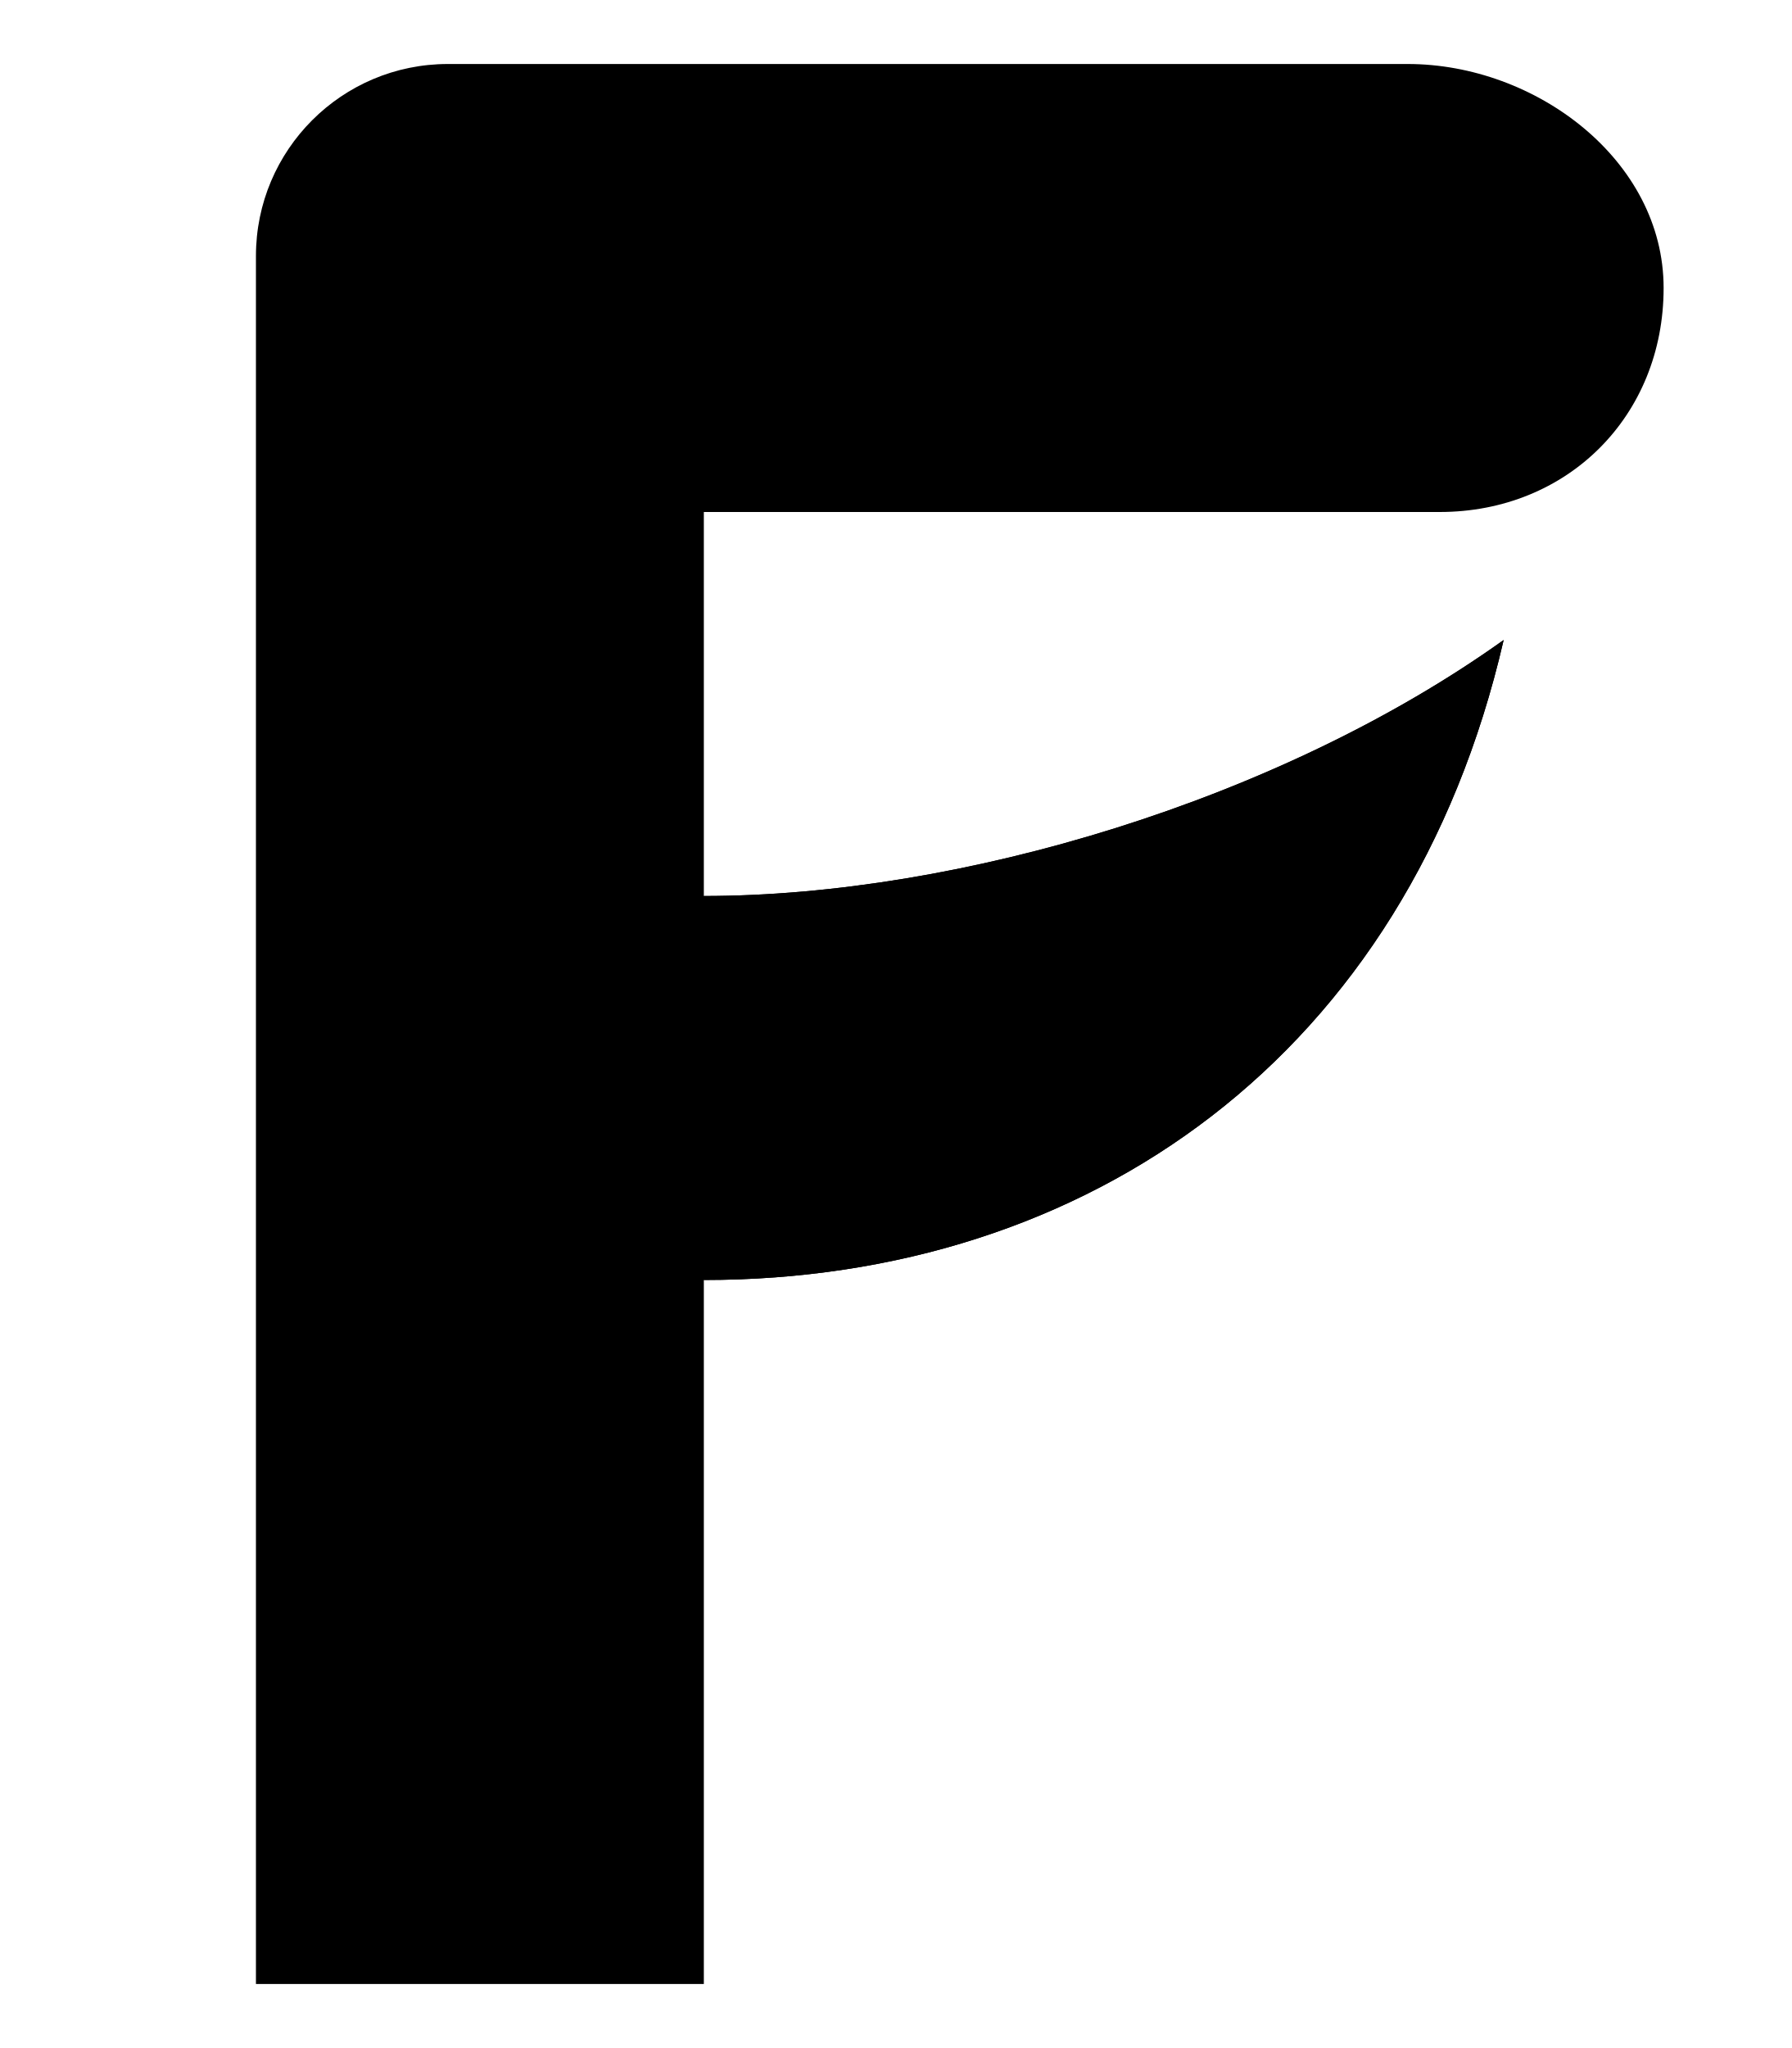
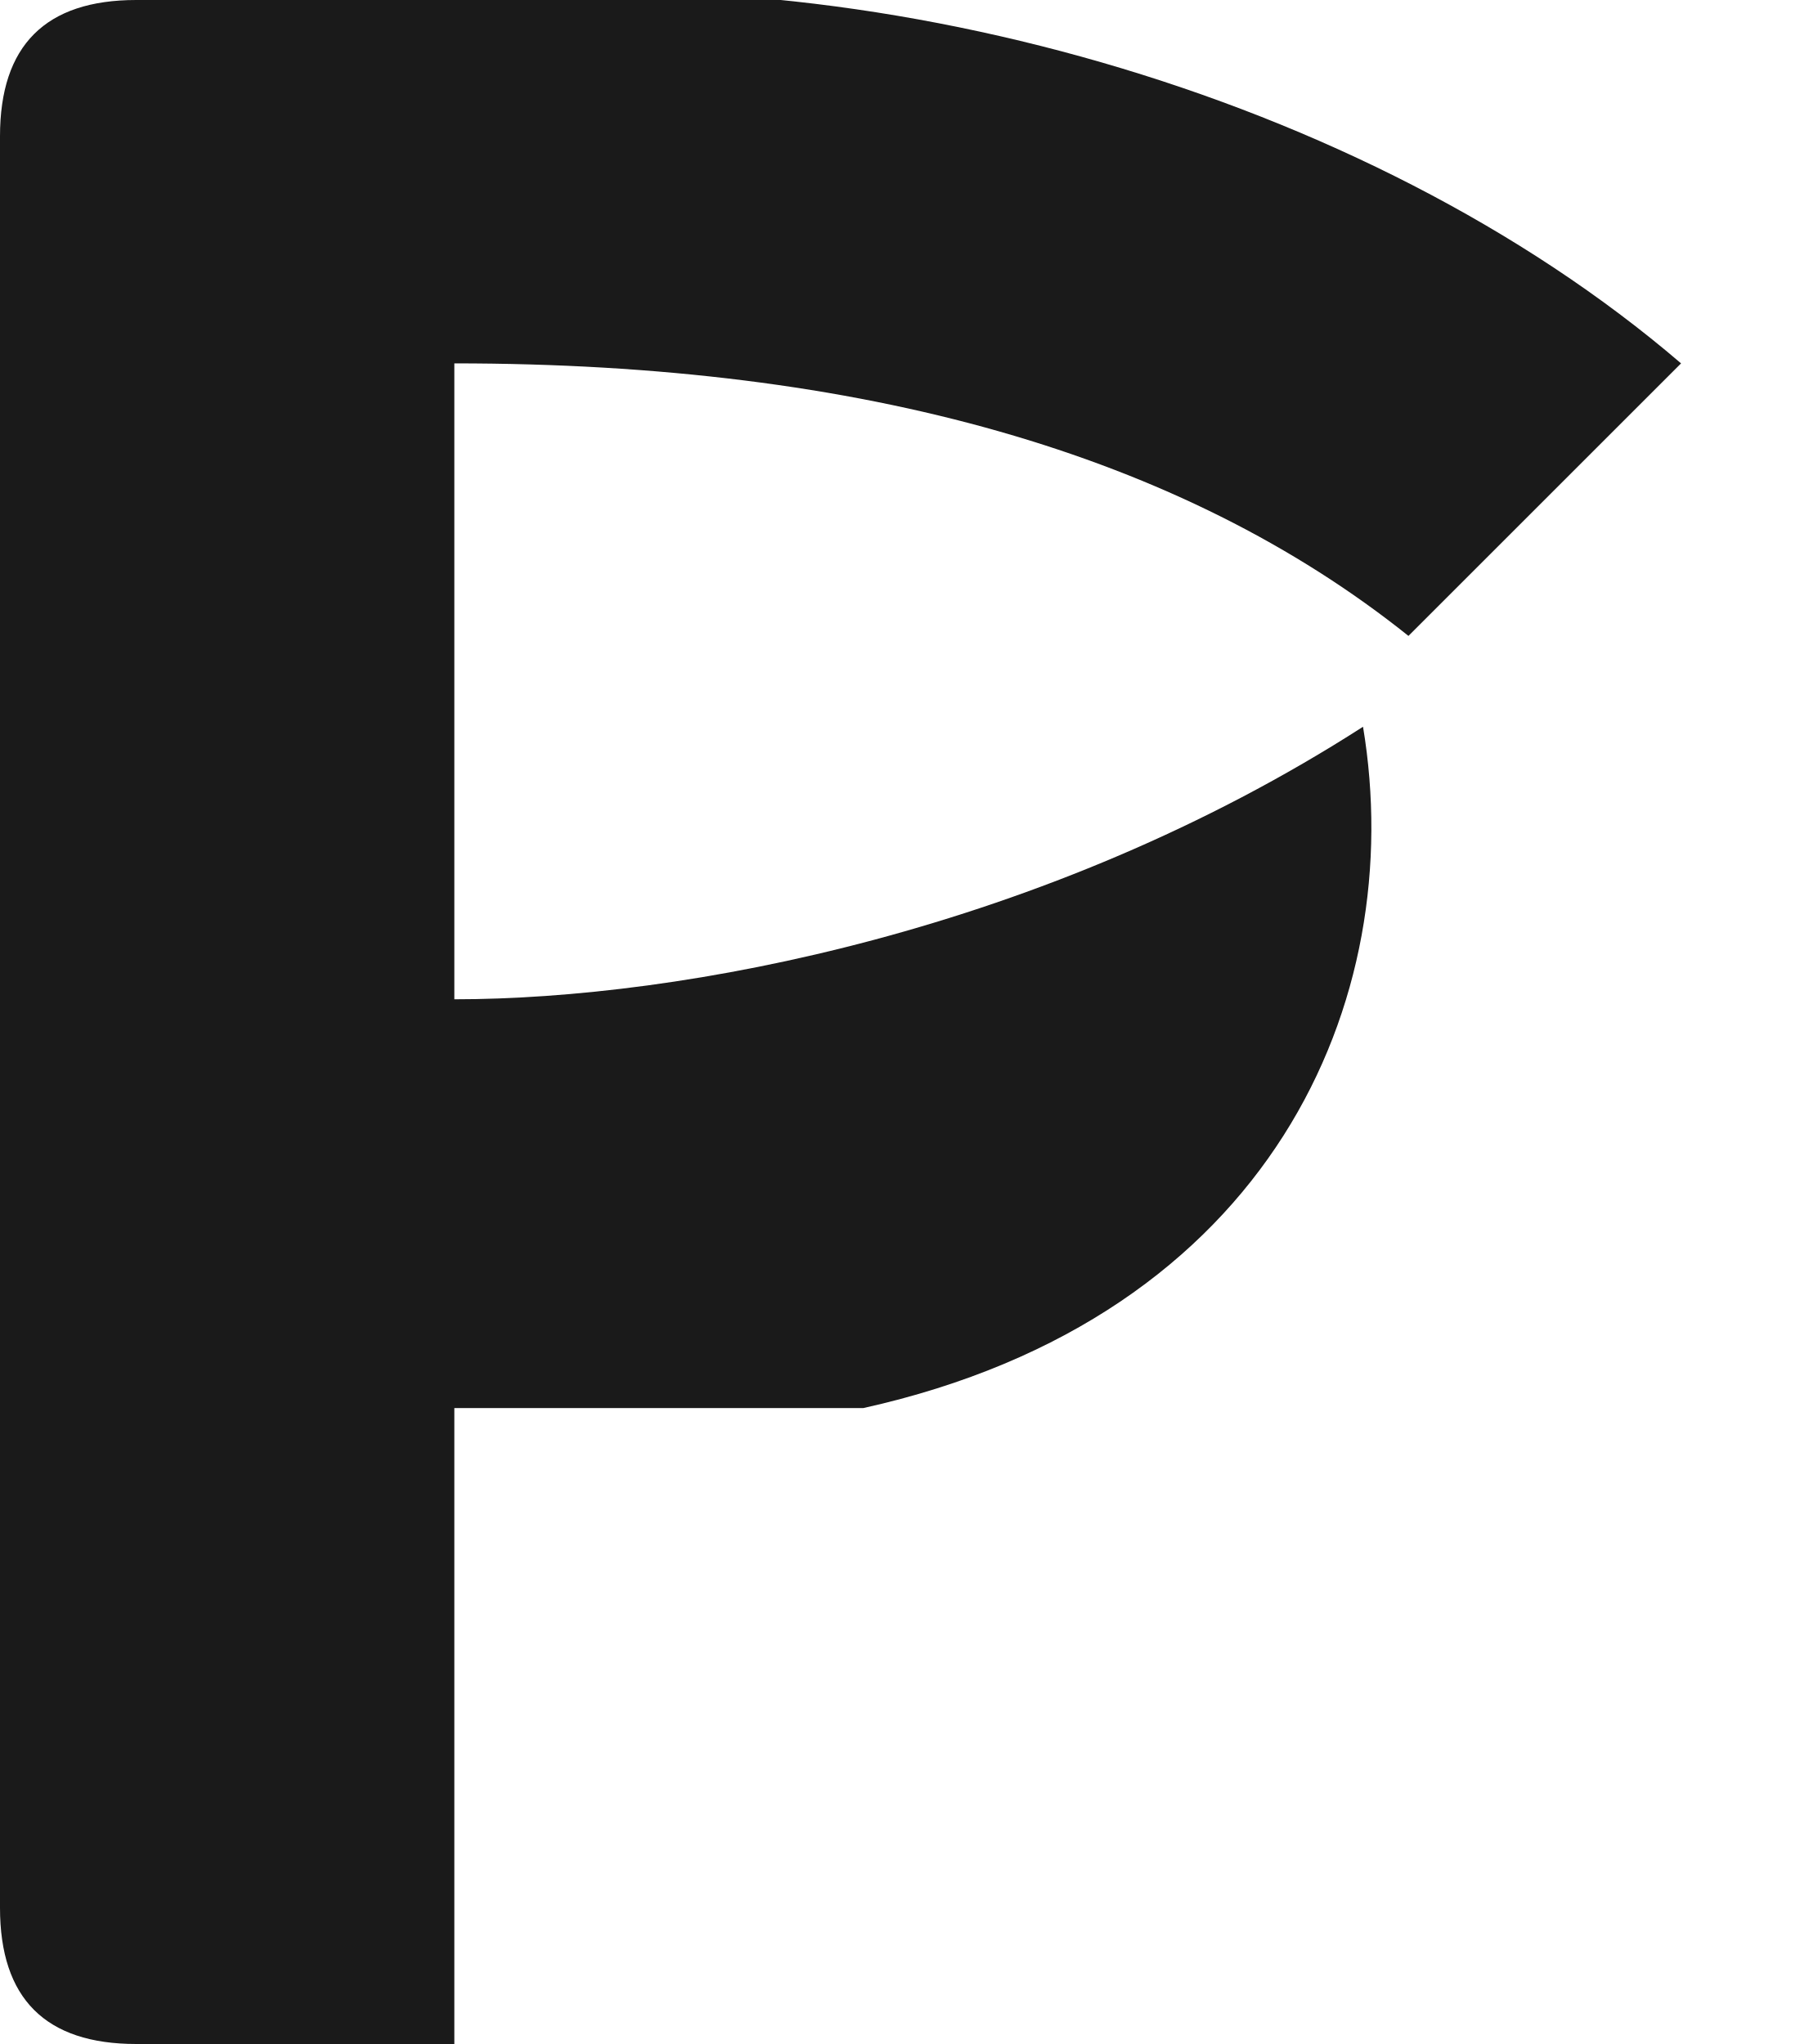
- <svg xmlns="http://www.w3.org/2000/svg" viewBox="0 0 56 64" fill="currentColor">
-   <path d="     M8,62     L8,8     C8,4.686 10.686,2 14,2     L44,2     C48,2 52,5 52,9     C52,13 49,16 45,16     L22,16     L22,28     C30,28 40,25 47,20     C44,33 34,40 22,40     L22,62     Z   " />
-   <path d="M22,28 C30,28 40,25 47,20 C44,33 34,40 22,40 Z" />
+ <svg xmlns="http://www.w3.org/2000/svg" viewBox="0 0 80 90" fill="#1a1a1a">
+   <path d="     M 20,90     L 6,90     Q 0,90 0,84     L 0,6     Q 0,0 6,0     L 20,0     C 38,-2 60,4 74,16     L 62,28     C 52,20 38,16 20,16     L 20,44     C 30,44 46,41 60,32     C 62,44 56,58 38,62     L 20,62     L 20,90     Z   " />
</svg>
